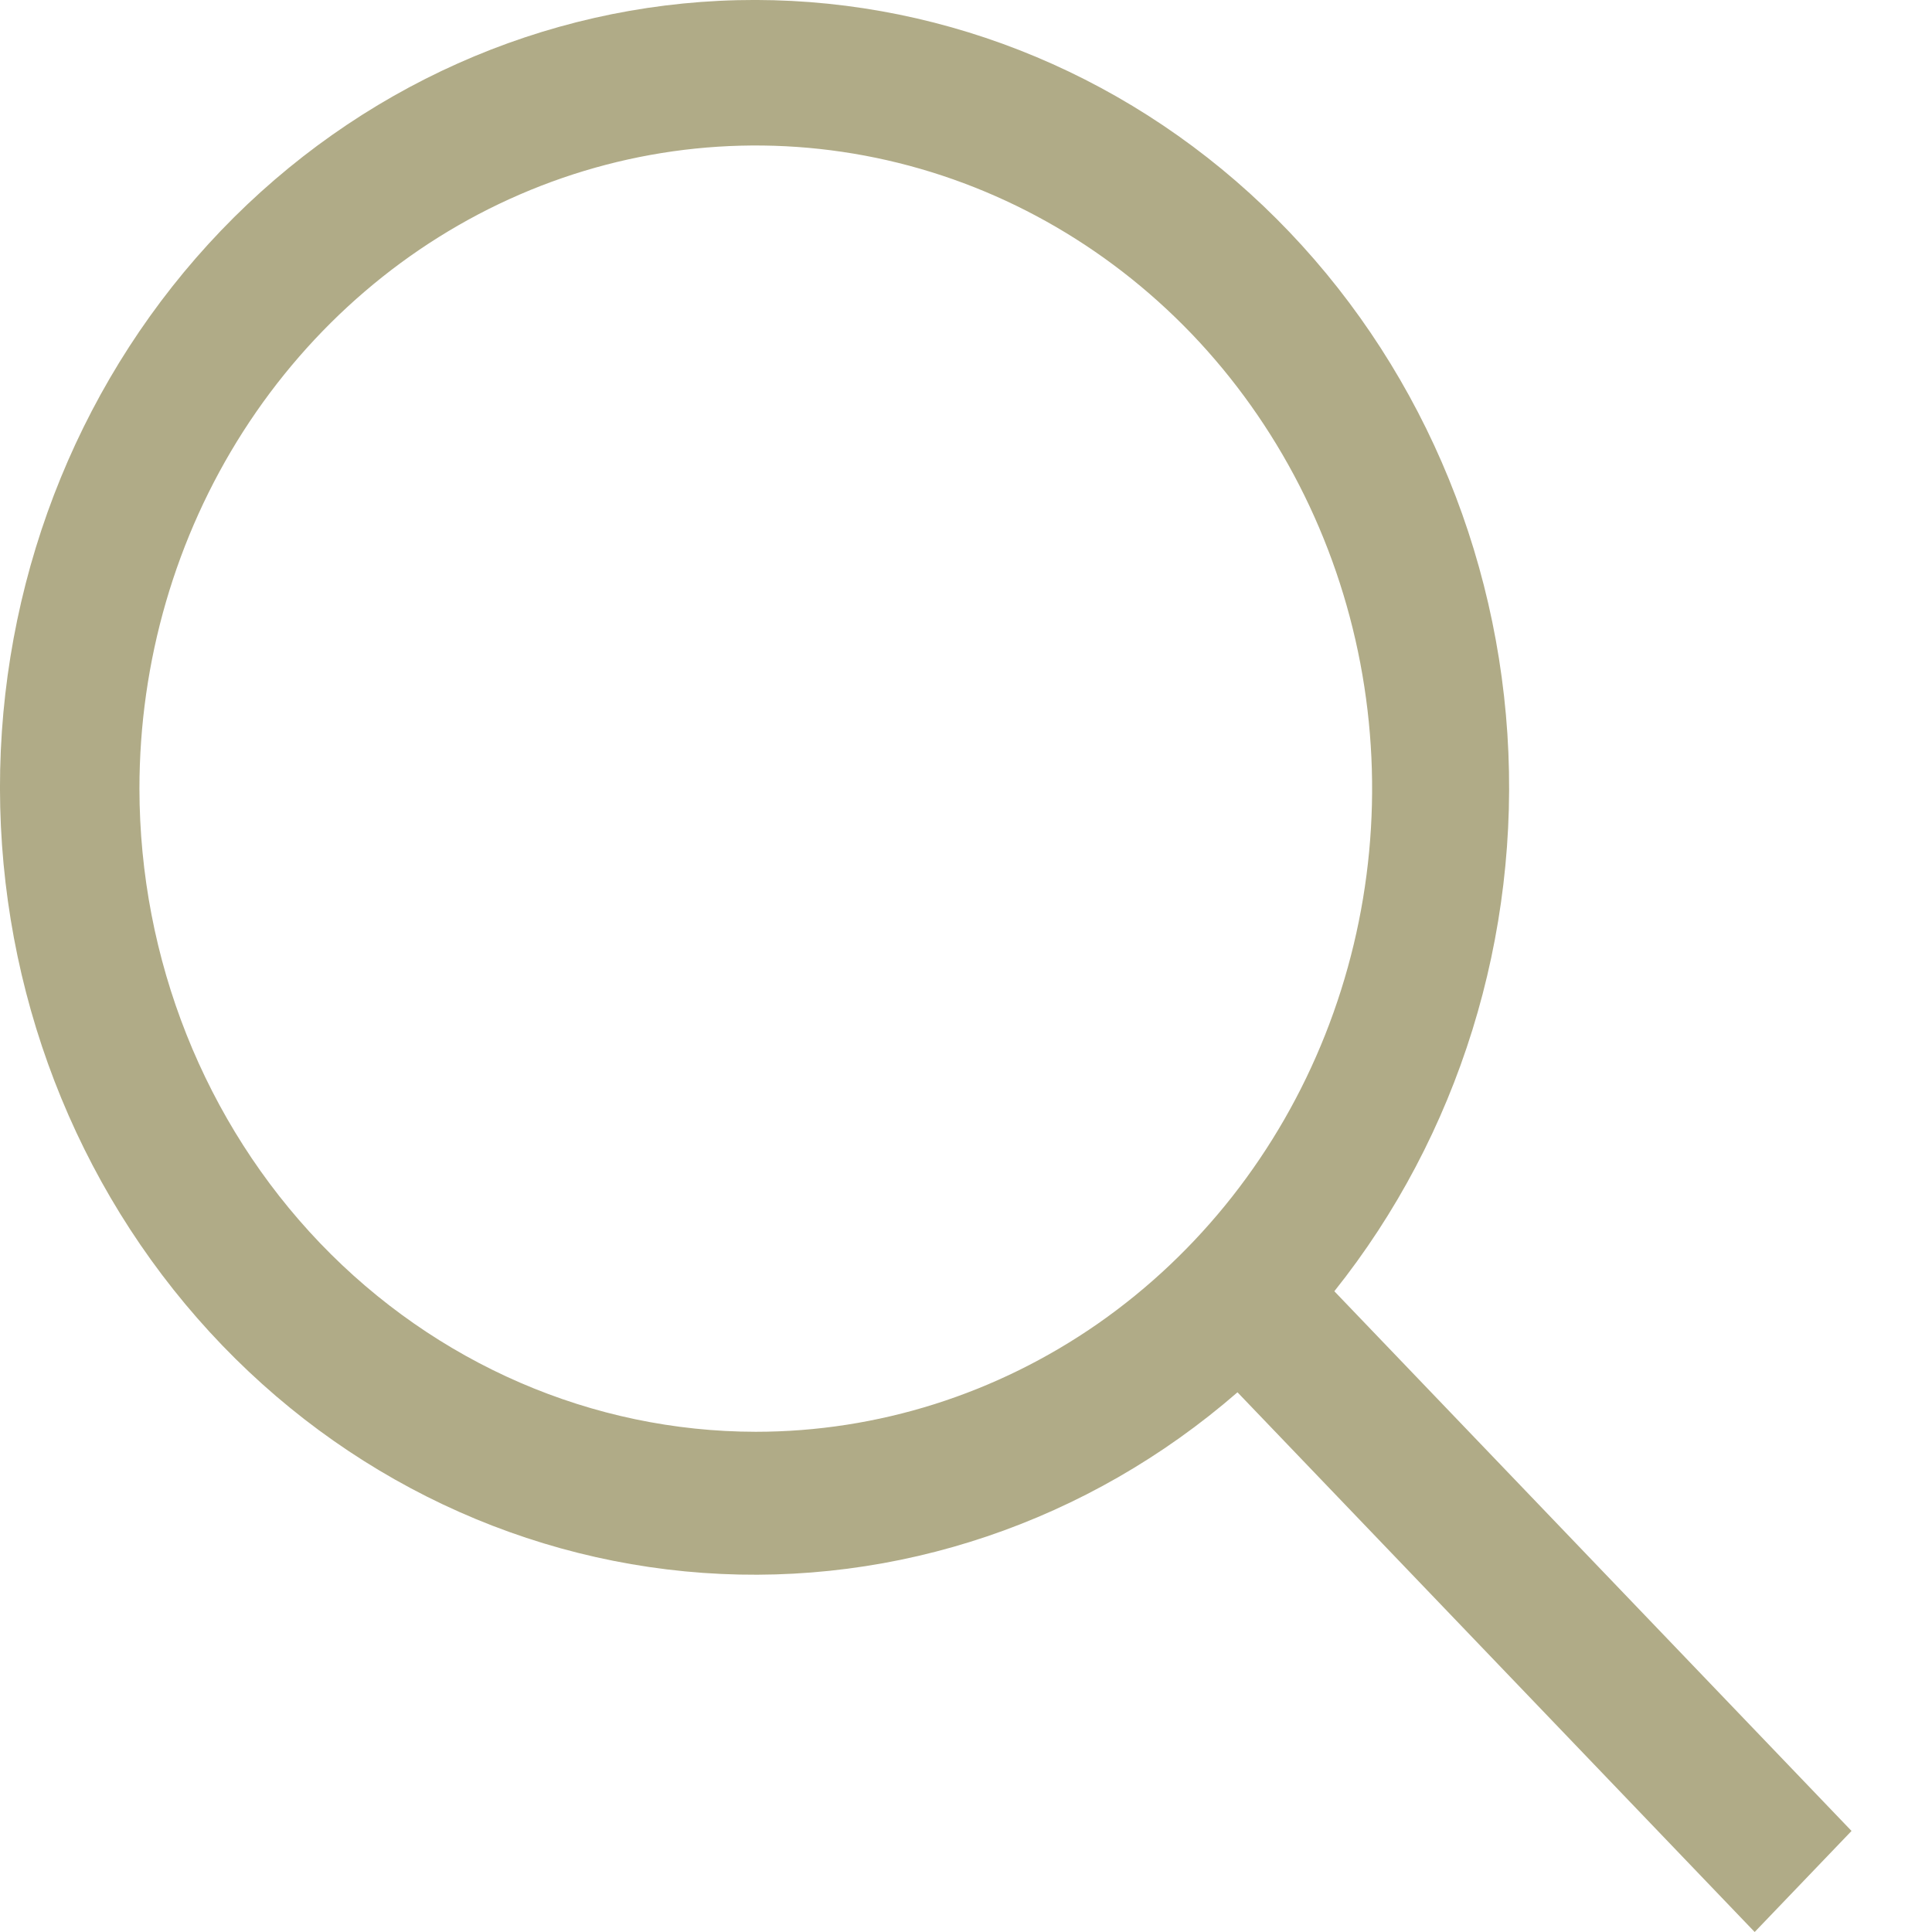
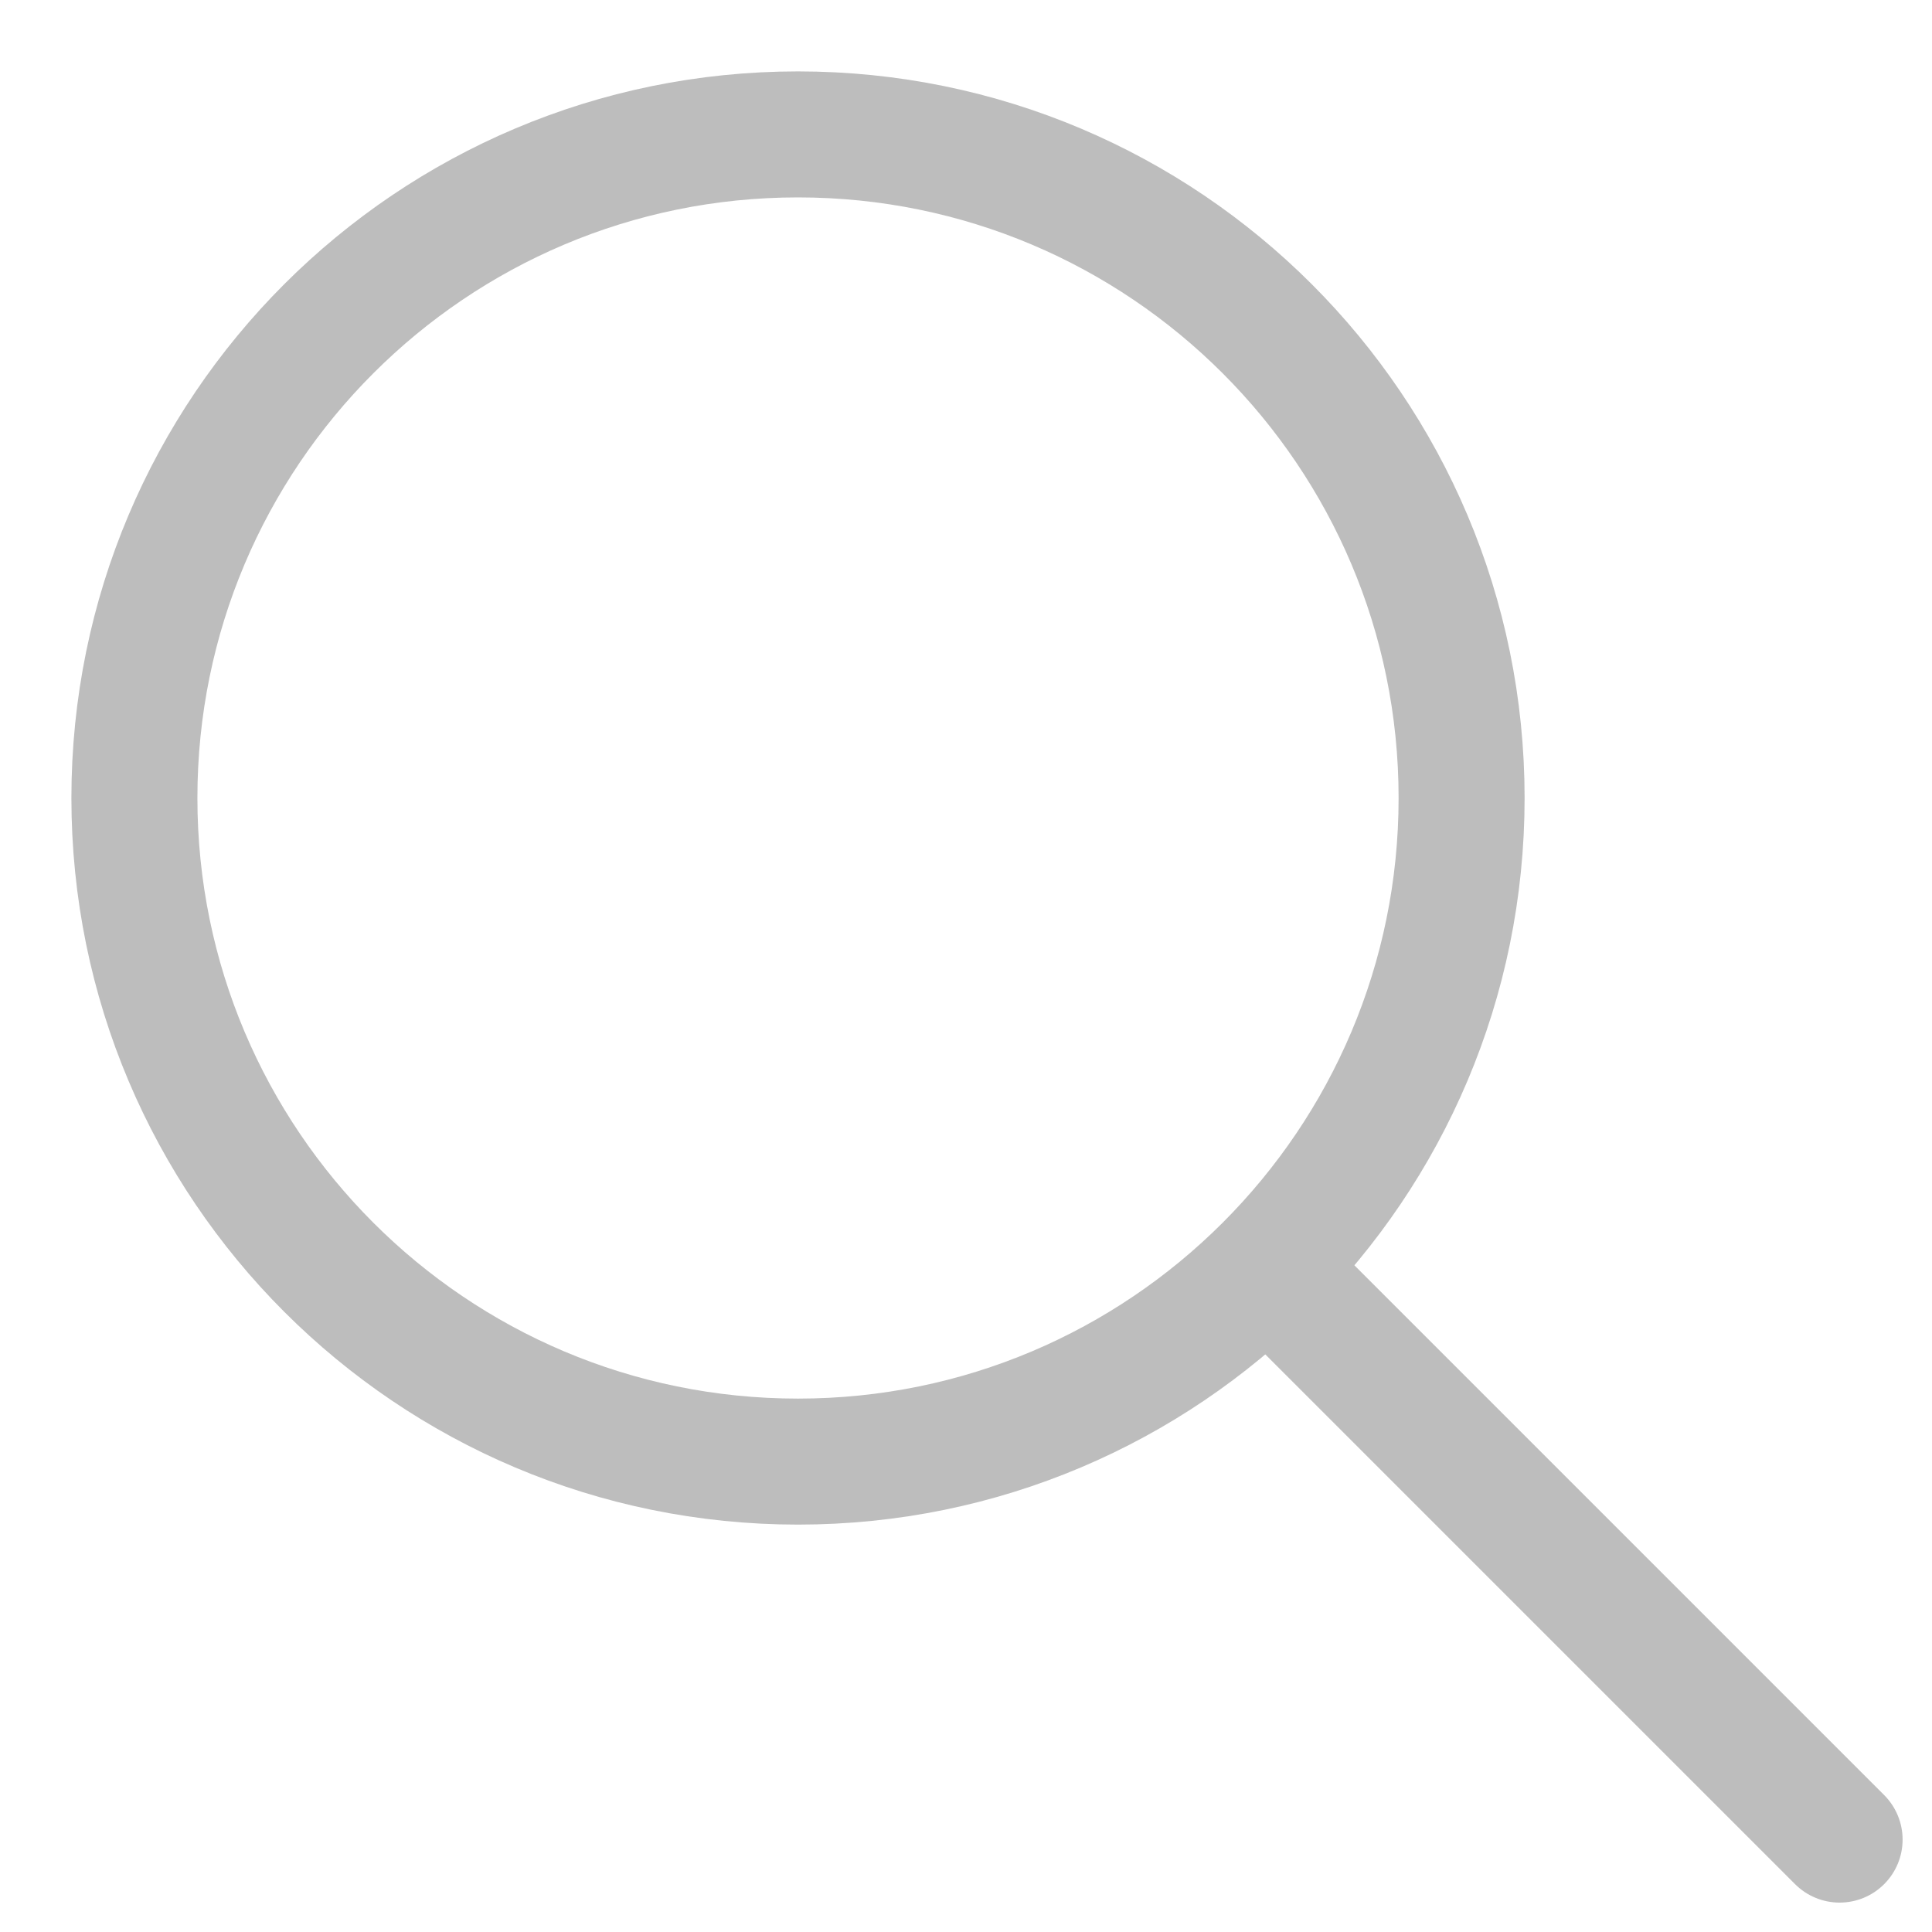
<svg xmlns="http://www.w3.org/2000/svg" viewBox="0 0 23 23" fill="none">
-   <path d="M22.042 21.797L15.885 15.372C17.364 13.519 18.102 11.142 17.945 8.735C17.787 6.328 16.747 4.078 15.039 2.451C13.332 0.825 11.09 -0.052 8.779 0.002C6.468 0.057 4.266 1.04 2.631 2.745C0.996 4.451 0.055 6.749 0.002 9.16C-0.05 11.572 0.79 13.912 2.349 15.693C3.908 17.475 6.065 18.561 8.371 18.725C10.677 18.889 12.956 18.119 14.732 16.575L20.889 23L22.042 21.797ZM1.66 9.388C1.66 7.874 2.09 6.394 2.896 5.135C3.703 3.876 4.849 2.894 6.189 2.315C7.53 1.735 9.005 1.584 10.429 1.879C11.852 2.174 13.159 2.904 14.186 3.974C15.212 5.045 15.911 6.409 16.194 7.895C16.477 9.38 16.331 10.919 15.776 12.318C15.221 13.717 14.28 14.913 13.074 15.755C11.867 16.596 10.448 17.045 8.997 17.045C7.052 17.043 5.187 16.235 3.811 14.8C2.436 13.364 1.662 11.418 1.66 9.388Z" fill="#B0AB87" />
+   <circle cx="9.5" cy="9.5" r="7.9" stroke="#BDBDBD" stroke-width="1.5" />
+   <line x1="15.4" y1="15.4" x2="21.9" y2="21.9" stroke="#BDBDBD" stroke-width="1.5" stroke-linecap="round" />
</svg>
